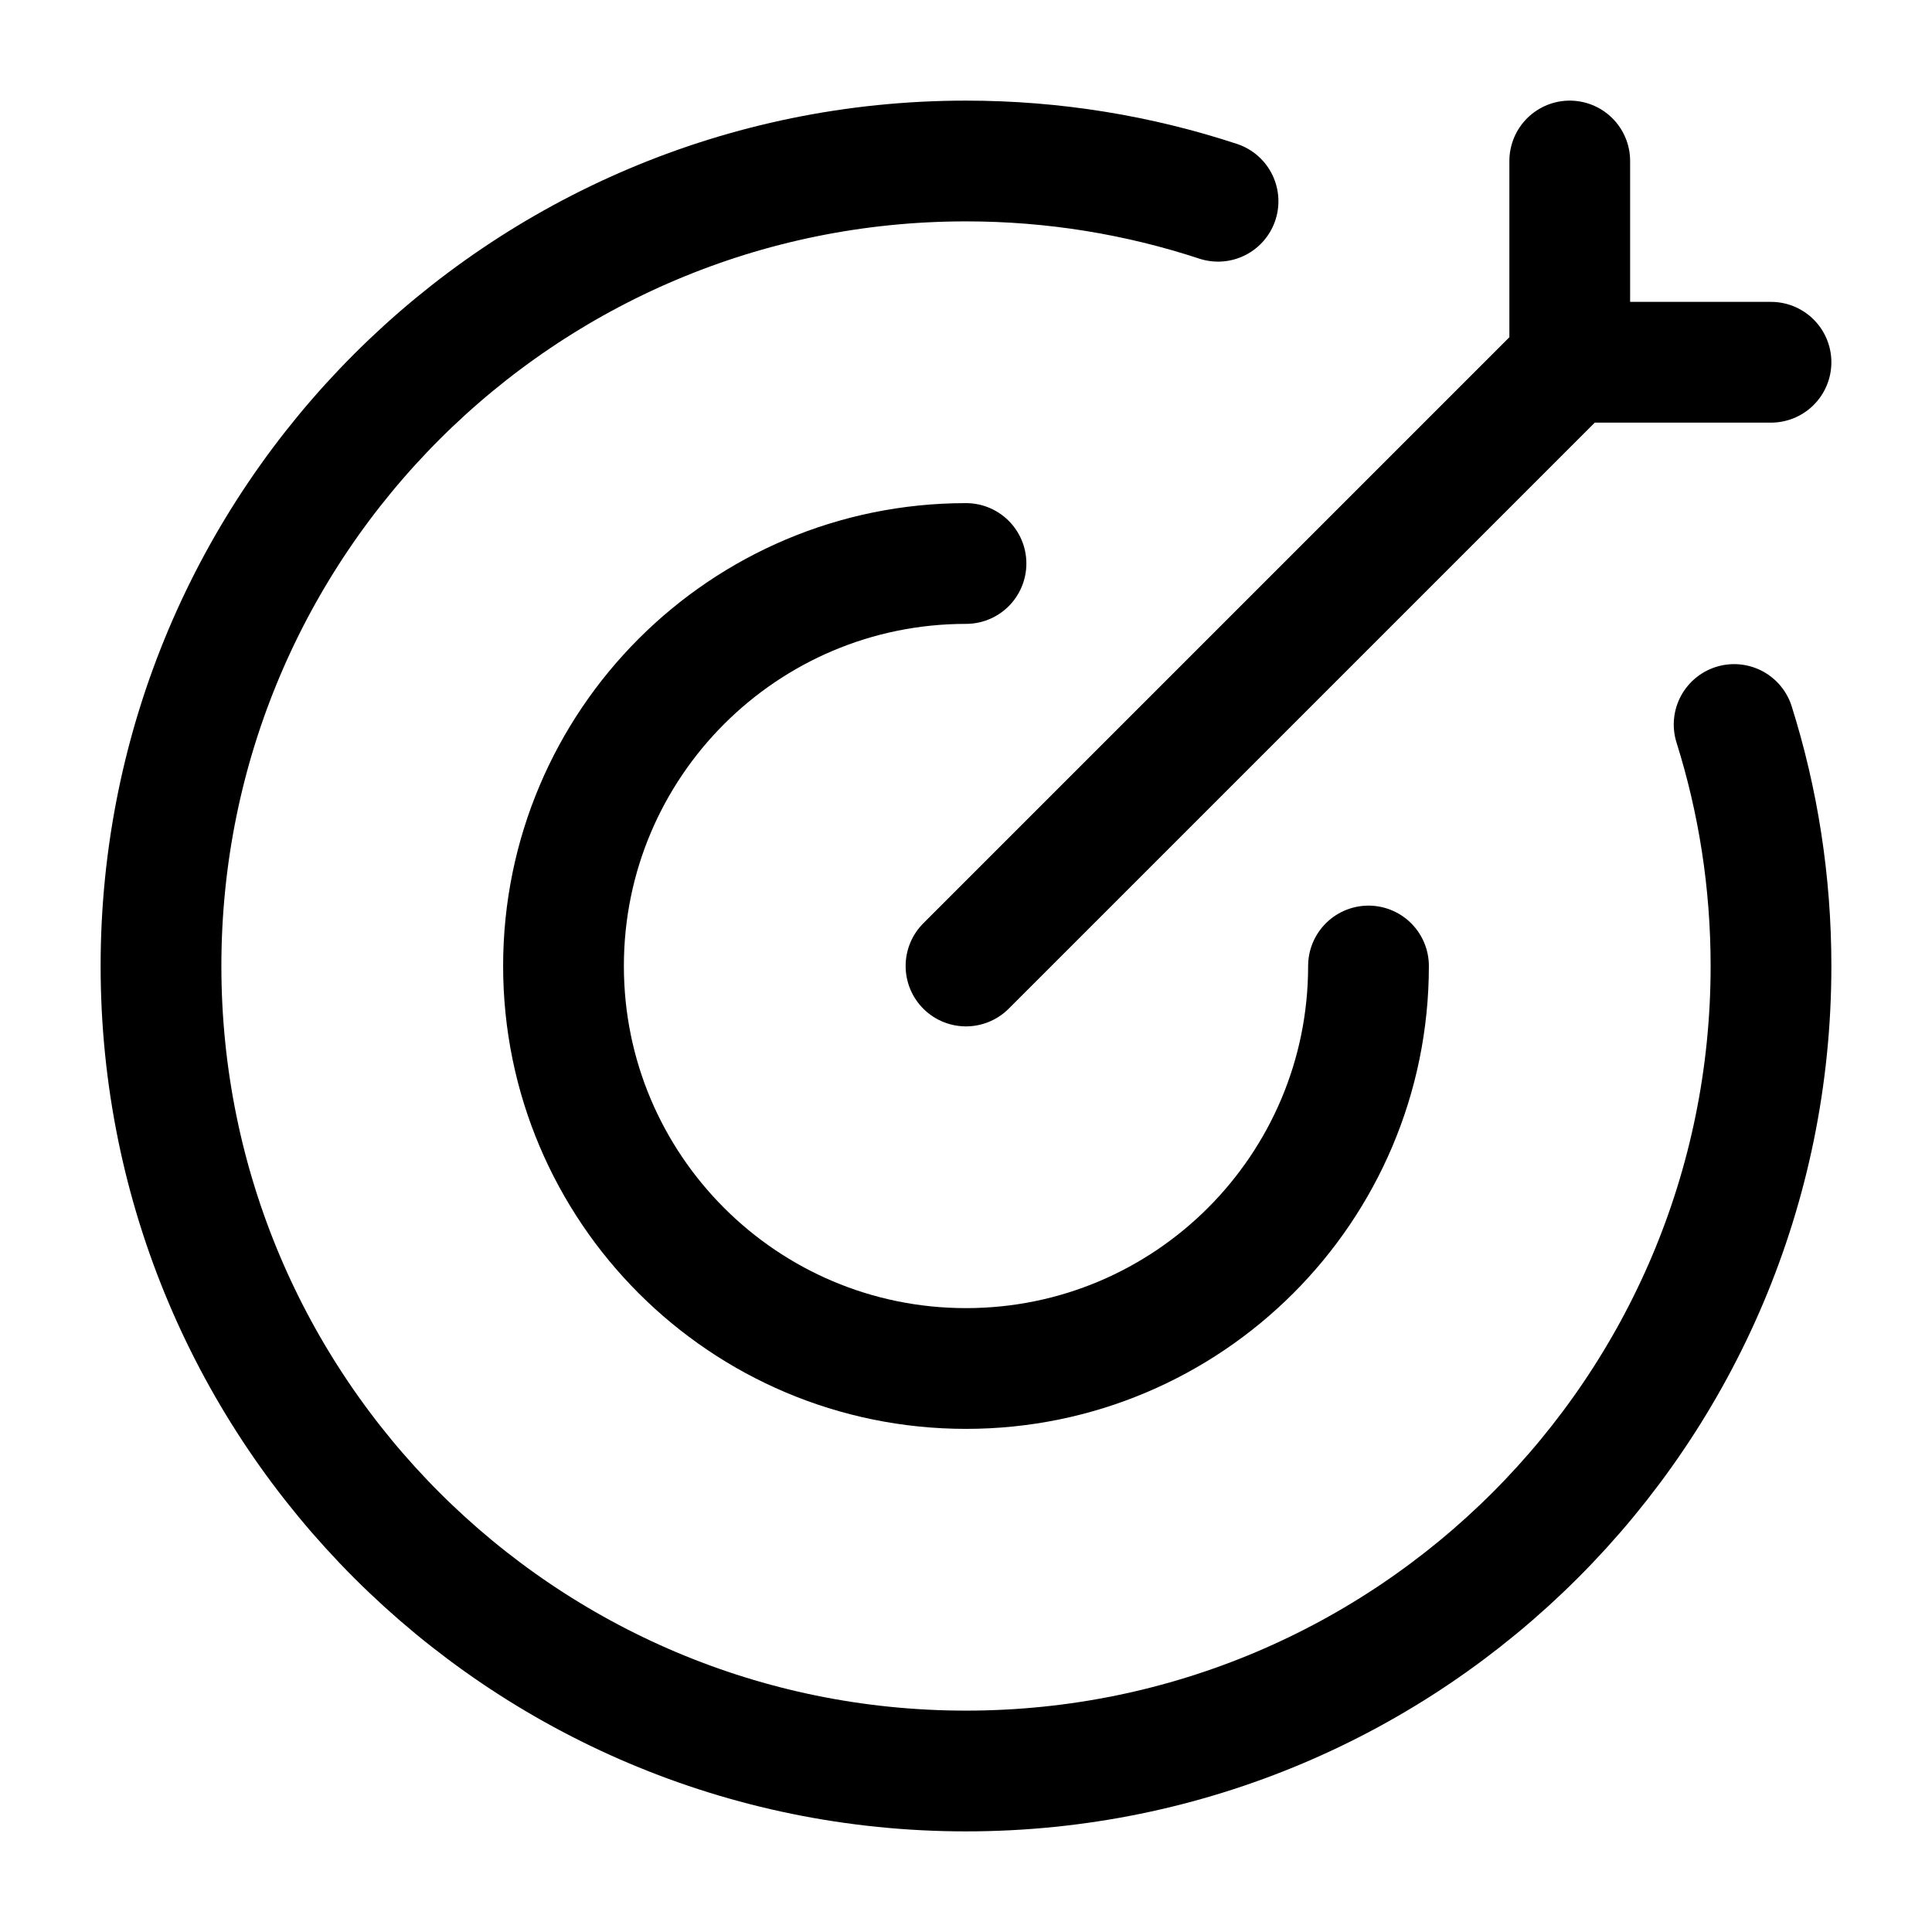
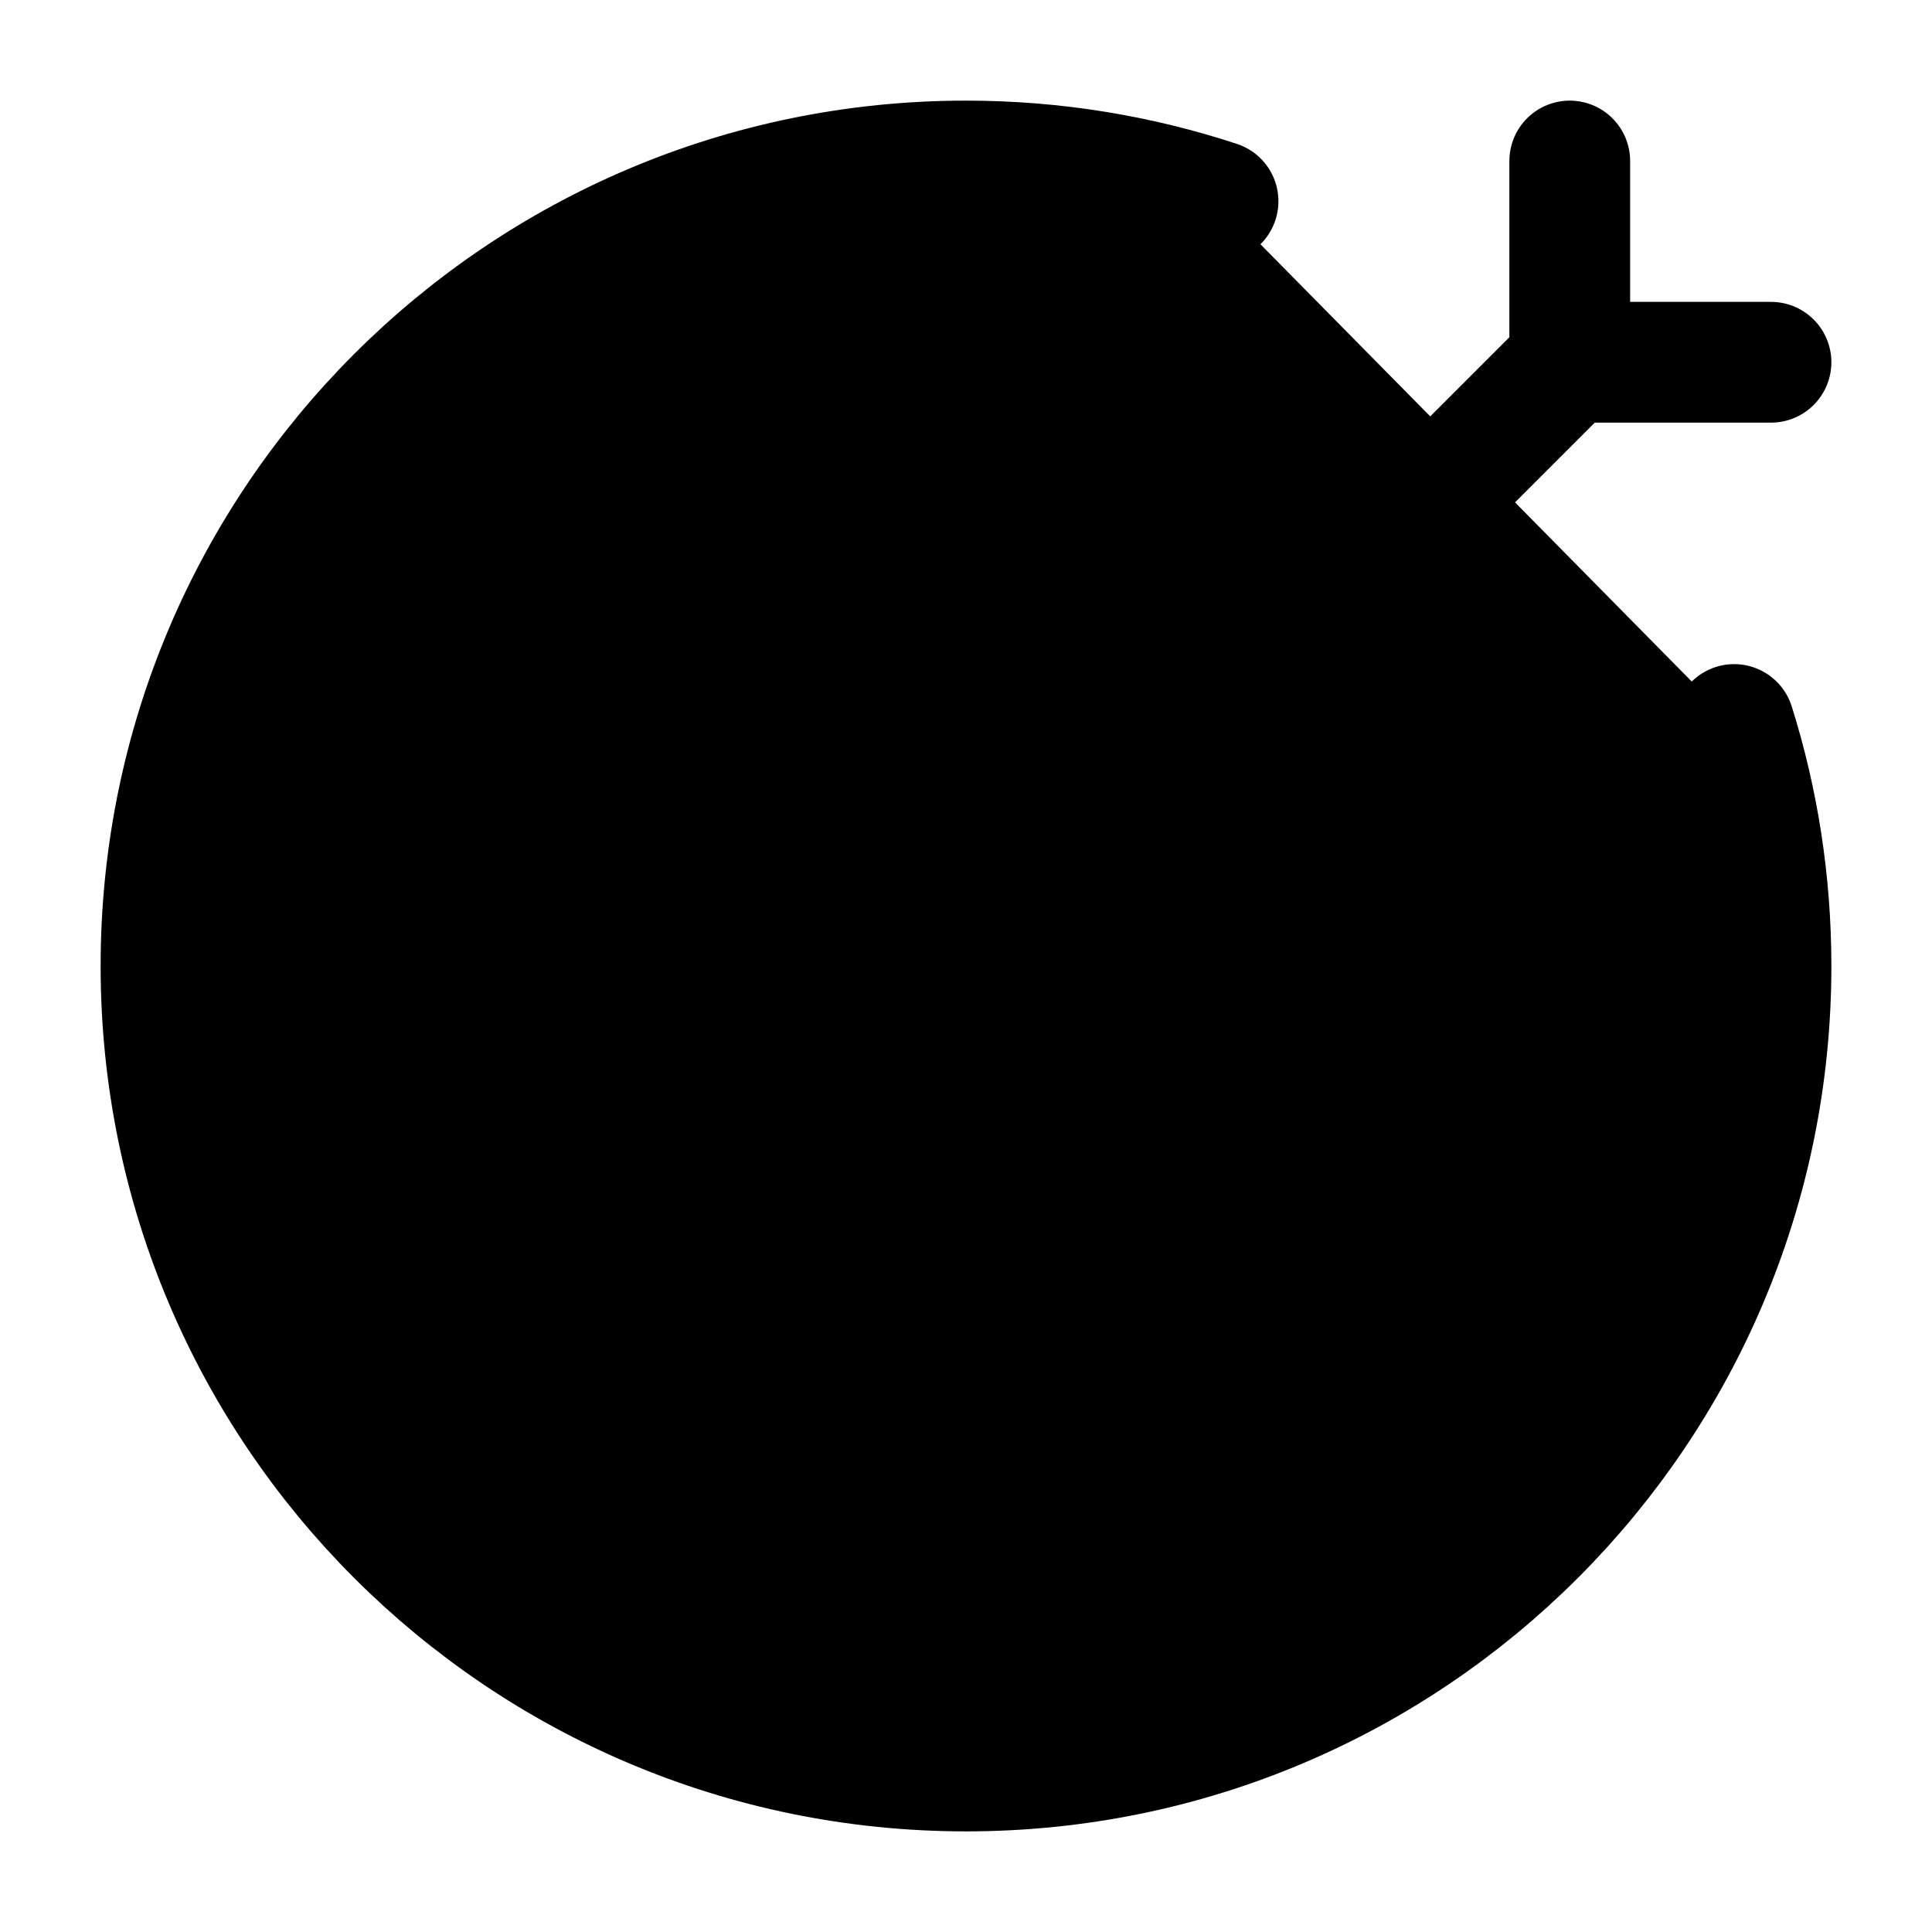
- <svg xmlns="http://www.w3.org/2000/svg" viewBox="0 0 24 24" width="24" height="24" color="#000000" fill="none">
+ <svg xmlns="http://www.w3.org/2000/svg" viewBox="0 0 24 24" width="24" height="24" color="#000000" fill="currentColor">
  <path d="M15.131 2.5C14.146 2.176 13.094 2 12 2C6.477 2 2 6.477 2 12C2 17.523 6.477 22 12 22C17.523 22 22 17.523 22 12C22 10.955 21.84 9.947 21.542 9" stroke="currentColor" stroke-width="1.5" stroke-linecap="round" />
  <path d="M17 12C17 14.761 14.761 17 12 17C9.239 17 7 14.761 7 12C7 9.239 9.239 7 12 7" stroke="currentColor" stroke-width="1.5" stroke-linecap="round" stroke-linejoin="round" />
  <path d="M19.5 4.5L12 12M19.5 4.5V2M19.5 4.5H22" stroke="currentColor" stroke-width="1.5" stroke-linecap="round" />
</svg>
